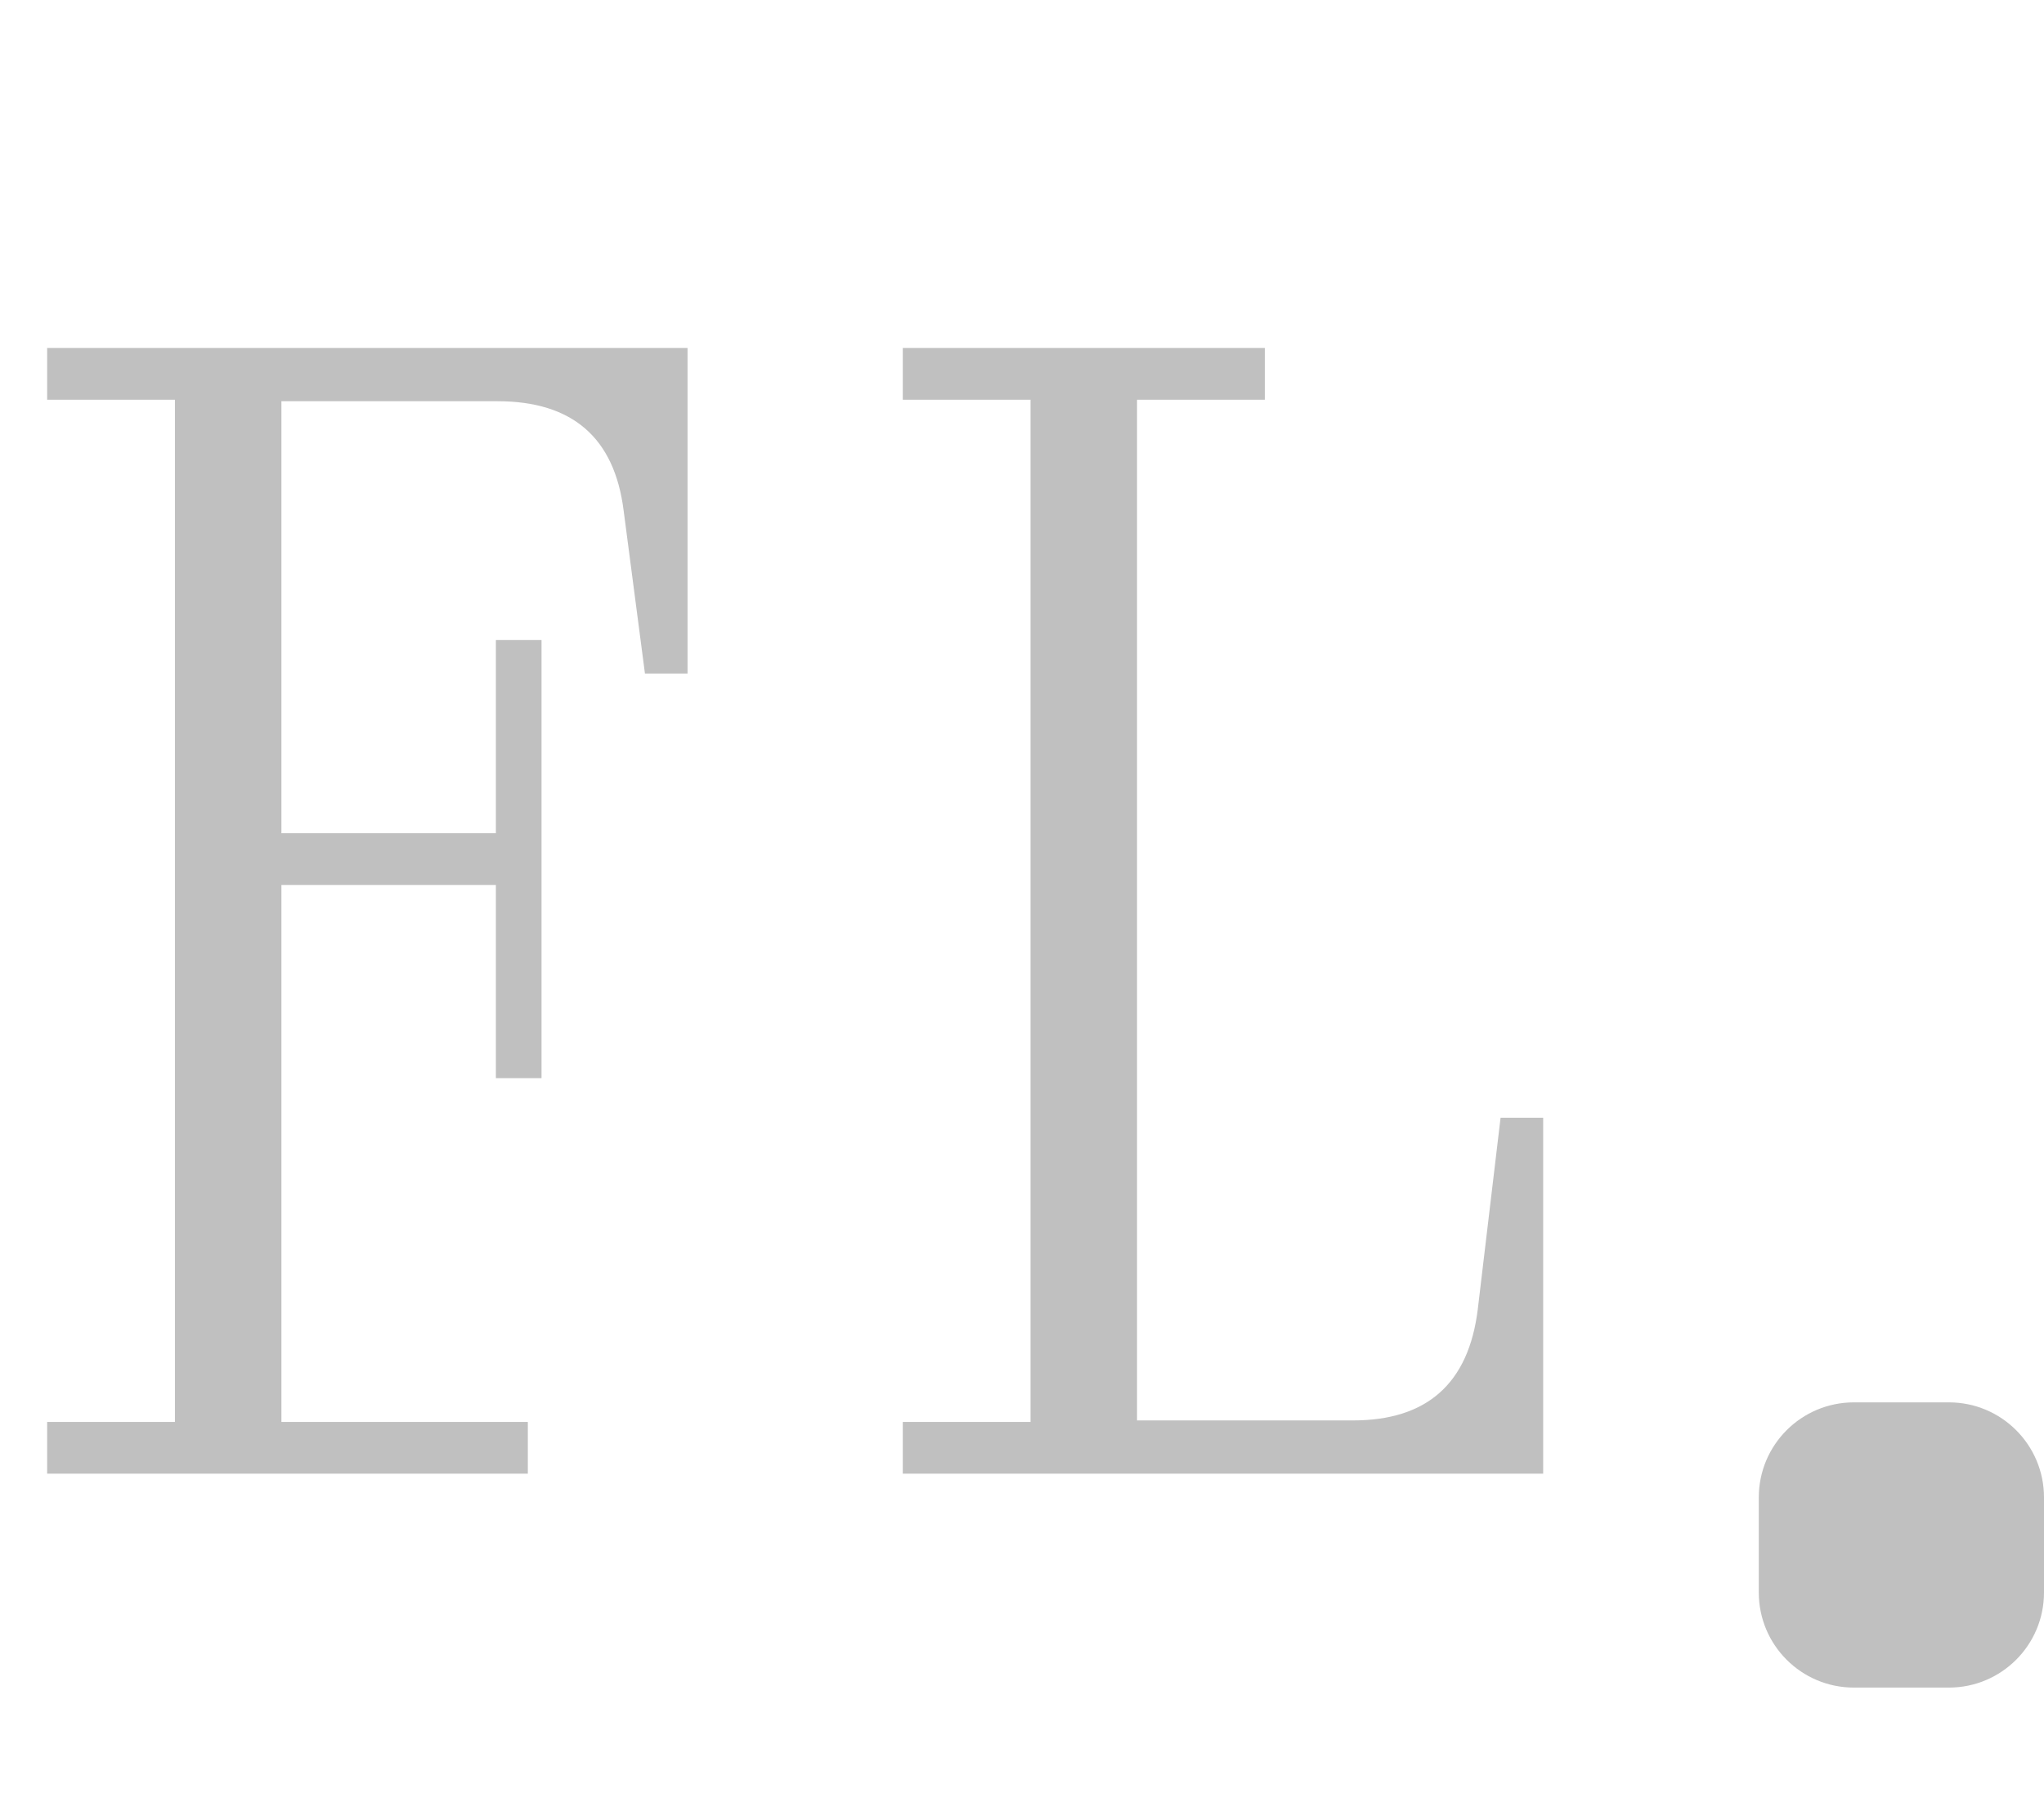
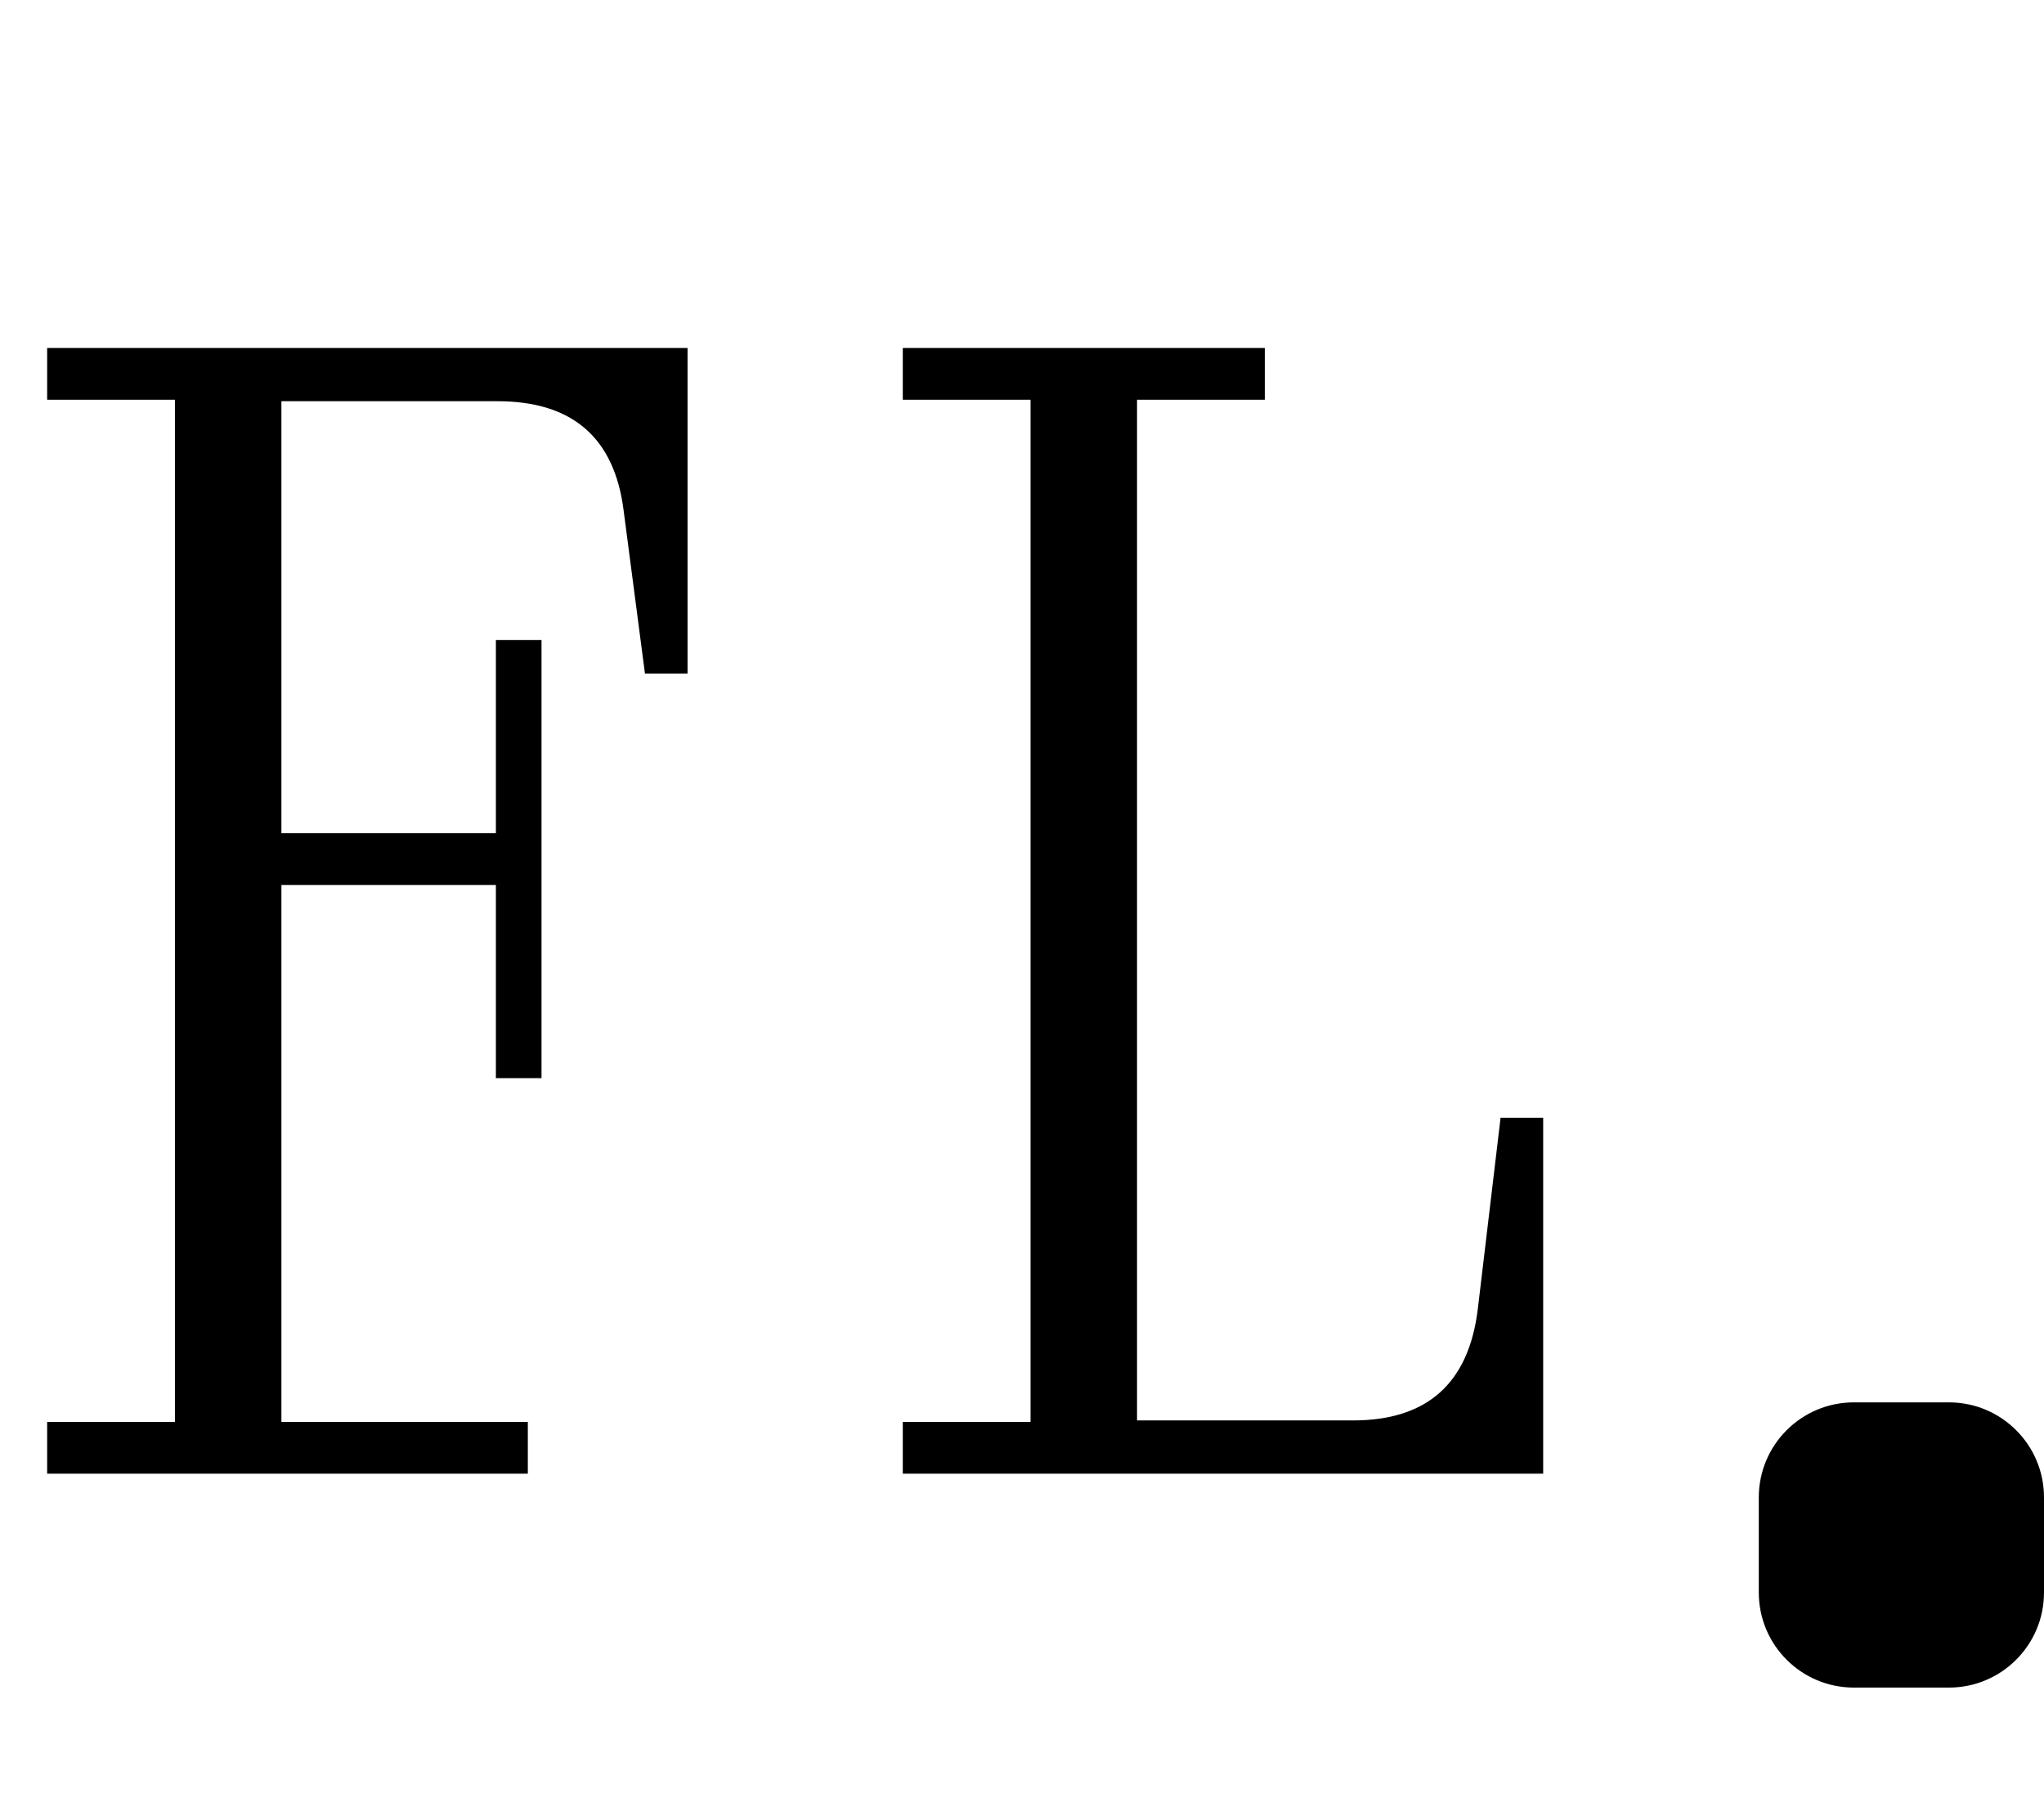
<svg xmlns="http://www.w3.org/2000/svg" width="86" height="76" viewBox="0 0 86 76" fill="none">
-   <path d="M1.984 62V59.824H7.36V16.816H1.984V14.64H28.928V28.336H27.136L26.24 21.488C25.856 18.416 24.085 16.88 20.928 16.88H11.84V35.056H20.864V26.928H22.784V45.36H20.864V37.232H11.84V59.824H22.208V62H1.984Z" fill="#C0C0C0" />
-   <path d="M37.984 62V59.824H43.36V16.816H37.984V14.64H53.216V16.816H47.84V59.76H56.928C60.043 59.76 61.792 58.203 62.176 55.088L63.136 47.024H64.928V62H37.984Z" fill="#C0C0C0" />
-   <rect x="74" y="59" width="12" height="12" rx="4" fill="#C0C0C0" />
+   <path d="M1.984 62V59.824H7.36V16.816H1.984V14.64H28.928V28.336H27.136L26.24 21.488C25.856 18.416 24.085 16.88 20.928 16.88H11.84V35.056H20.864V26.928H22.784V45.36H20.864V37.232H11.84V59.824H22.208V62H1.984Z" fill="currentColor" />
+   <path d="M37.984 62V59.824H43.36V16.816H37.984V14.64H53.216V16.816H47.84V59.76H56.928C60.043 59.76 61.792 58.203 62.176 55.088L63.136 47.024H64.928V62H37.984Z" fill="currentColor" />
+   <rect x="74" y="59" width="12" height="12" rx="4" fill="currentColor" />
</svg>
